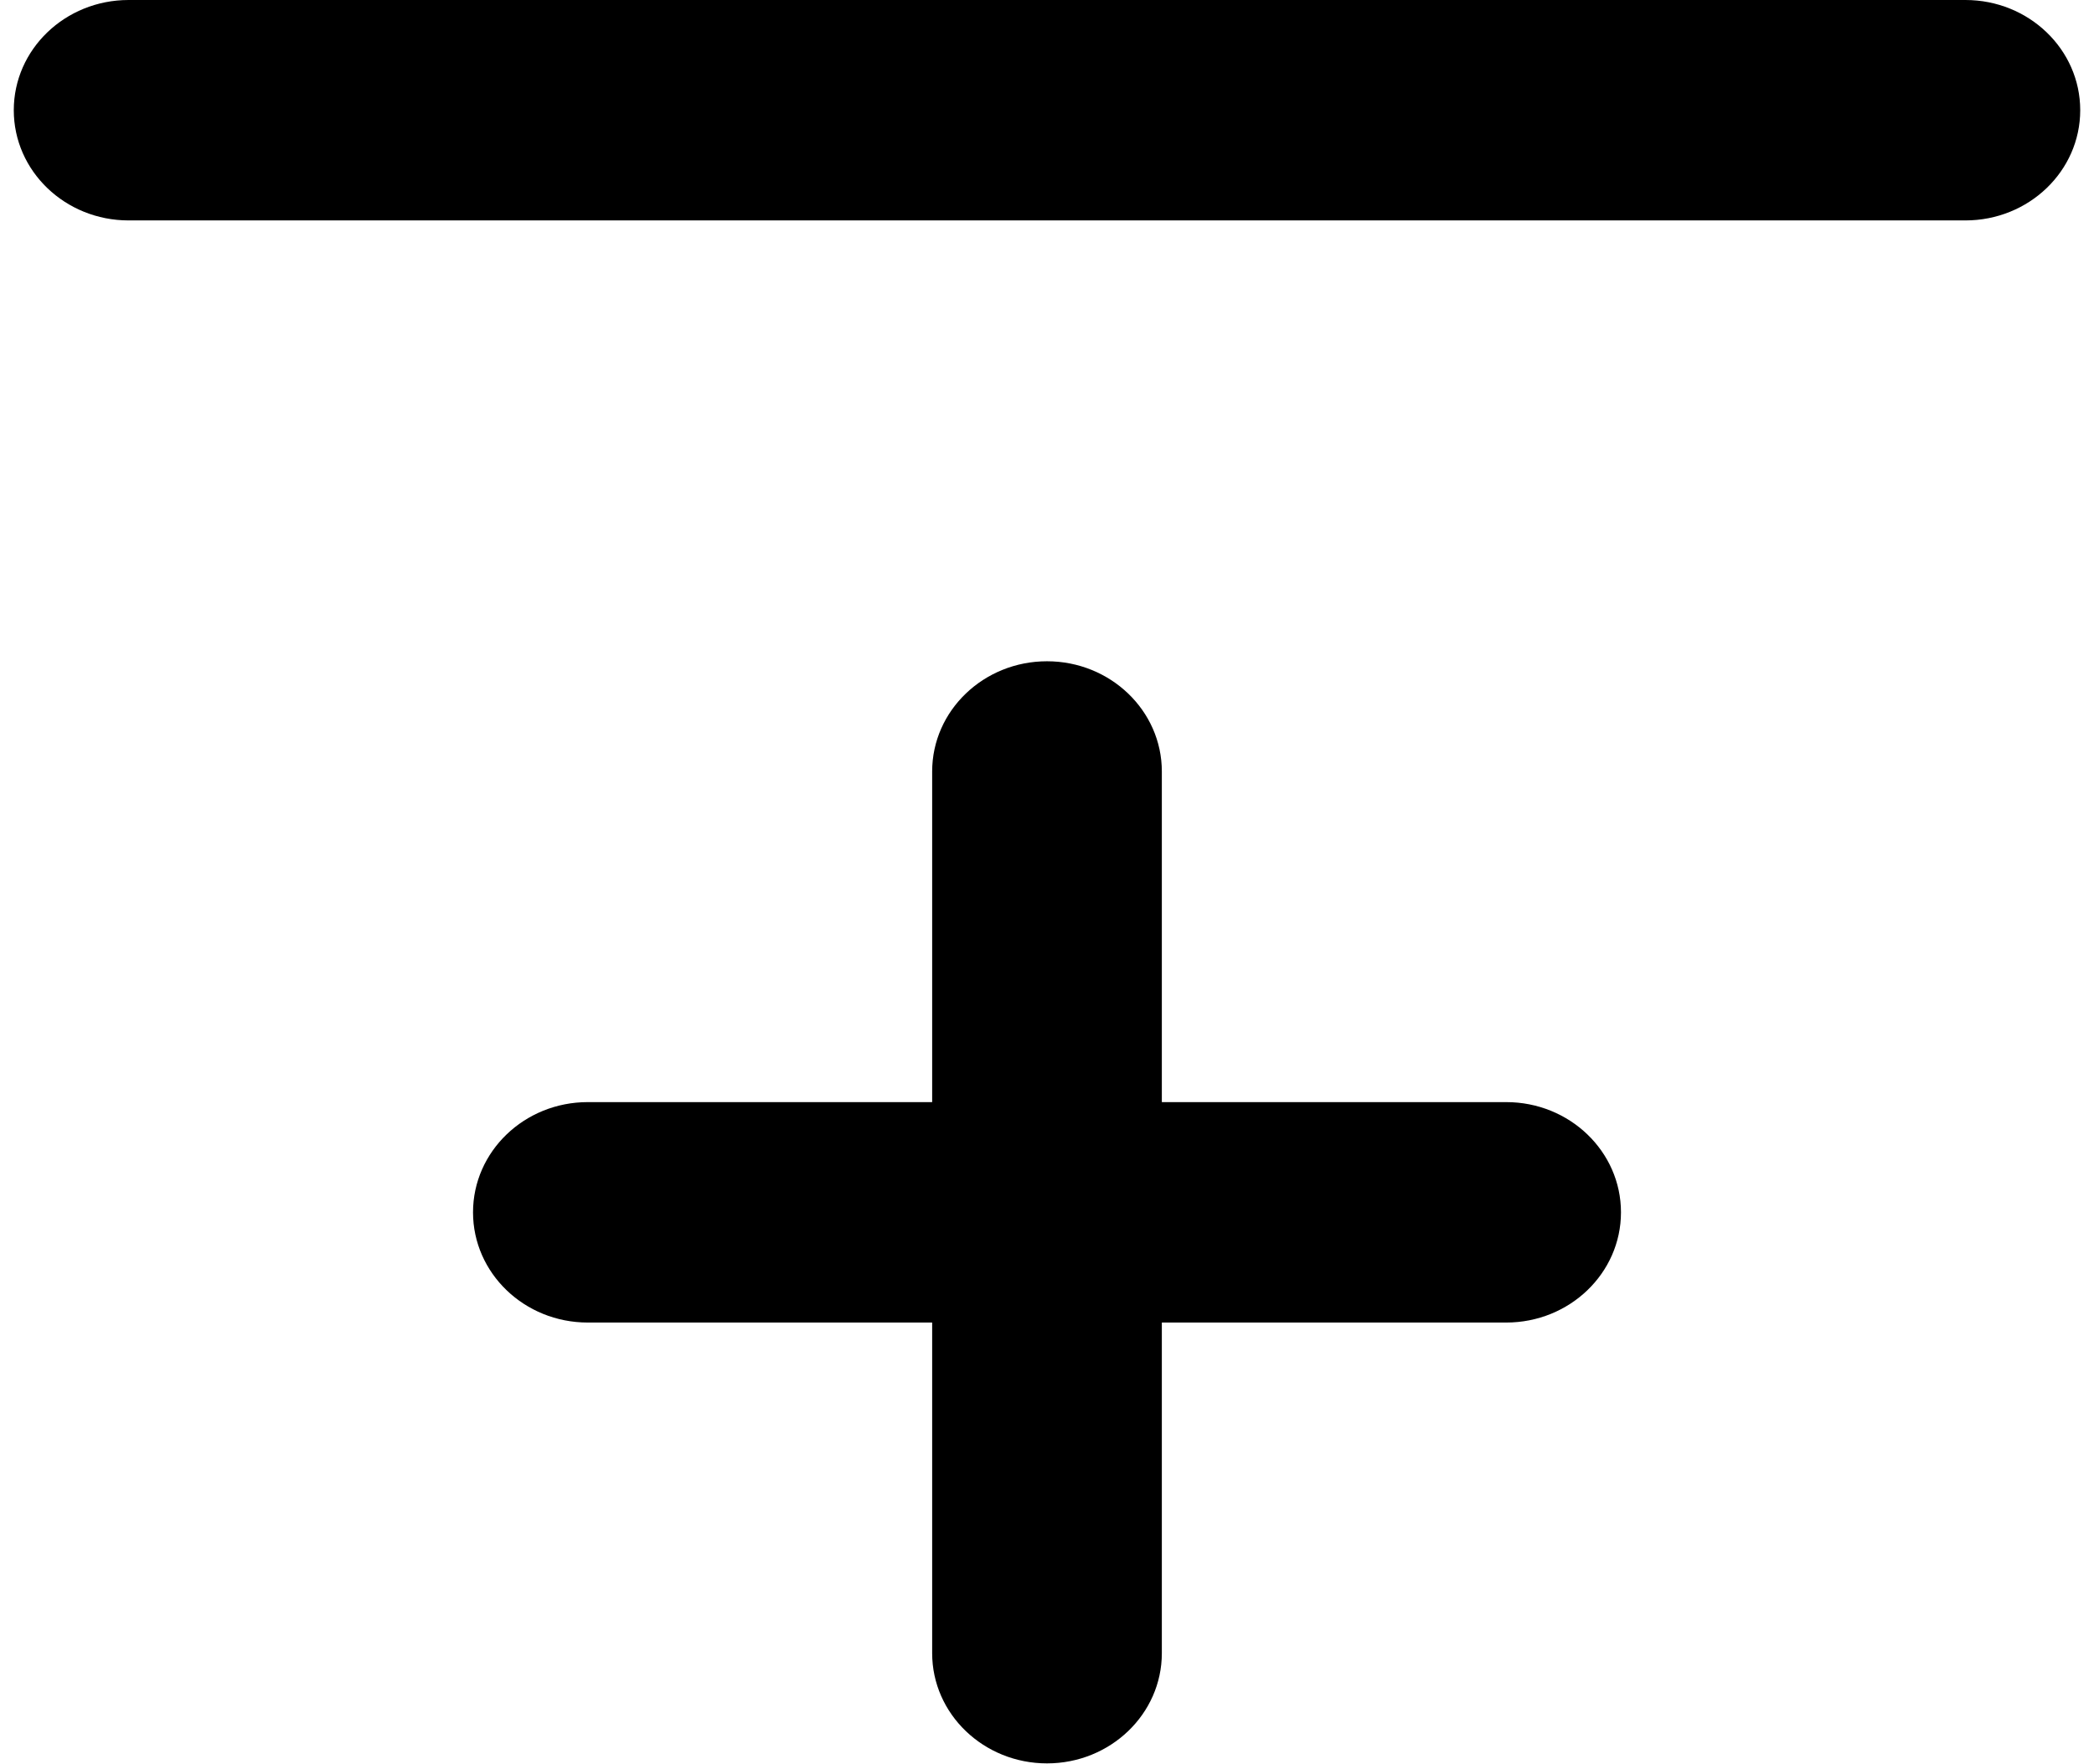
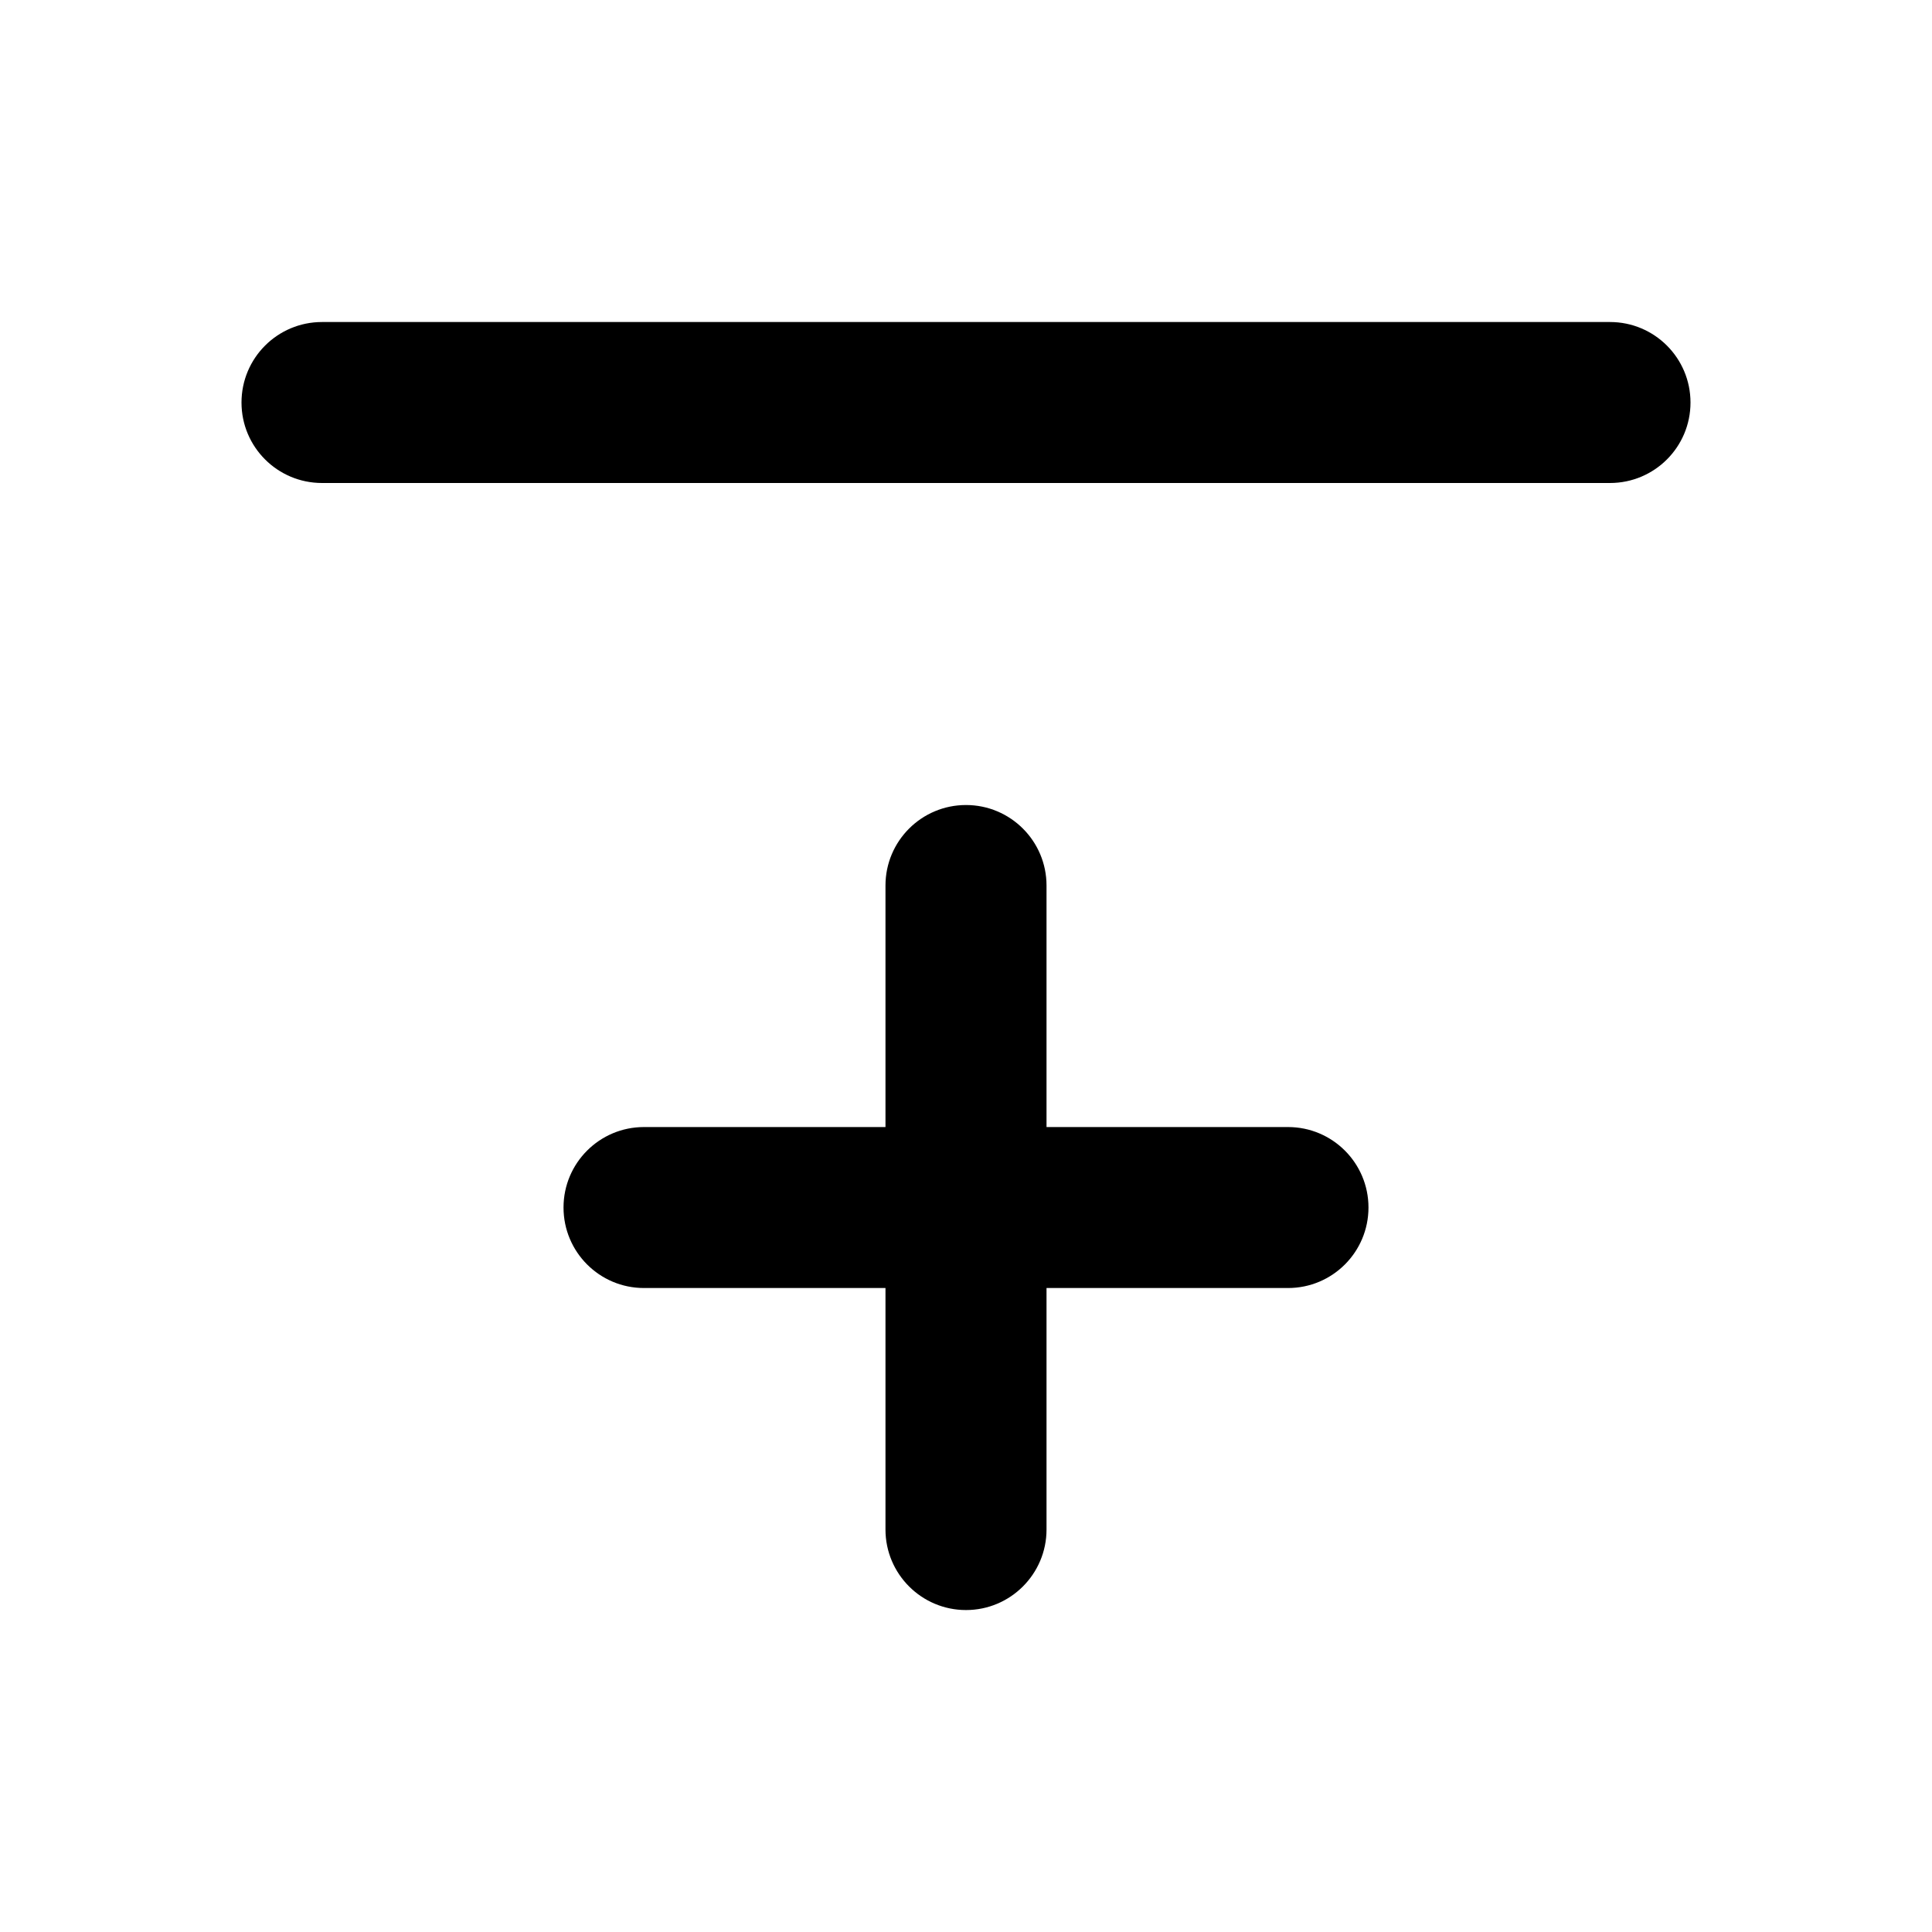
- <svg xmlns="http://www.w3.org/2000/svg" width="19" height="16" viewBox="0 0 19 16" fill="none">
-   <path d="M0.125 1C0.125 1.552 0.591 2 1.167 2H17.833C18.409 2 18.875 1.552 18.875 1C18.875 0.448 18.409 0 17.833 0H1.167C0.591 0 0.125 0.448 0.125 1Z" fill="black" />
-   <path d="M9.5 16C10.075 16 10.542 15.552 10.542 15V12H13.667C14.242 12 14.708 11.552 14.708 11C14.708 10.448 14.242 10 13.667 10H10.542V7C10.542 6.448 10.075 6 9.5 6C8.925 6 8.458 6.448 8.458 7V10H5.333C4.758 10 4.292 10.448 4.292 11C4.292 11.552 4.758 12 5.333 12H8.458V15C8.458 15.552 8.925 16 9.5 16Z" fill="black" />
+ <svg xmlns="http://www.w3.org/2000/svg" width="28" height="28" viewBox="0 0 28 28" fill="none">
+   <path d="M3.5 5.834C3.5 6.478 4.022 7 4.667 7H23.333C23.978 7 24.5 6.478 24.5 5.834C24.5 5.189 23.978 4.667 23.333 4.667H4.667C4.022 4.667 3.5 5.189 3.5 5.834Z" fill="black" />
+   <path d="M14 23.334C14.644 23.334 15.167 22.811 15.167 22.167V18.667H18.667C19.311 18.667 19.833 18.145 19.833 17.5C19.833 16.856 19.311 16.334 18.667 16.334H15.167V12.834C15.167 12.189 14.644 11.667 14 11.667C13.356 11.667 12.833 12.189 12.833 12.834V16.334H9.333C8.689 16.334 8.167 16.856 8.167 17.5C8.167 18.145 8.689 18.667 9.333 18.667H12.833V22.167C12.833 22.811 13.356 23.334 14 23.334Z" fill="black" />
</svg>
